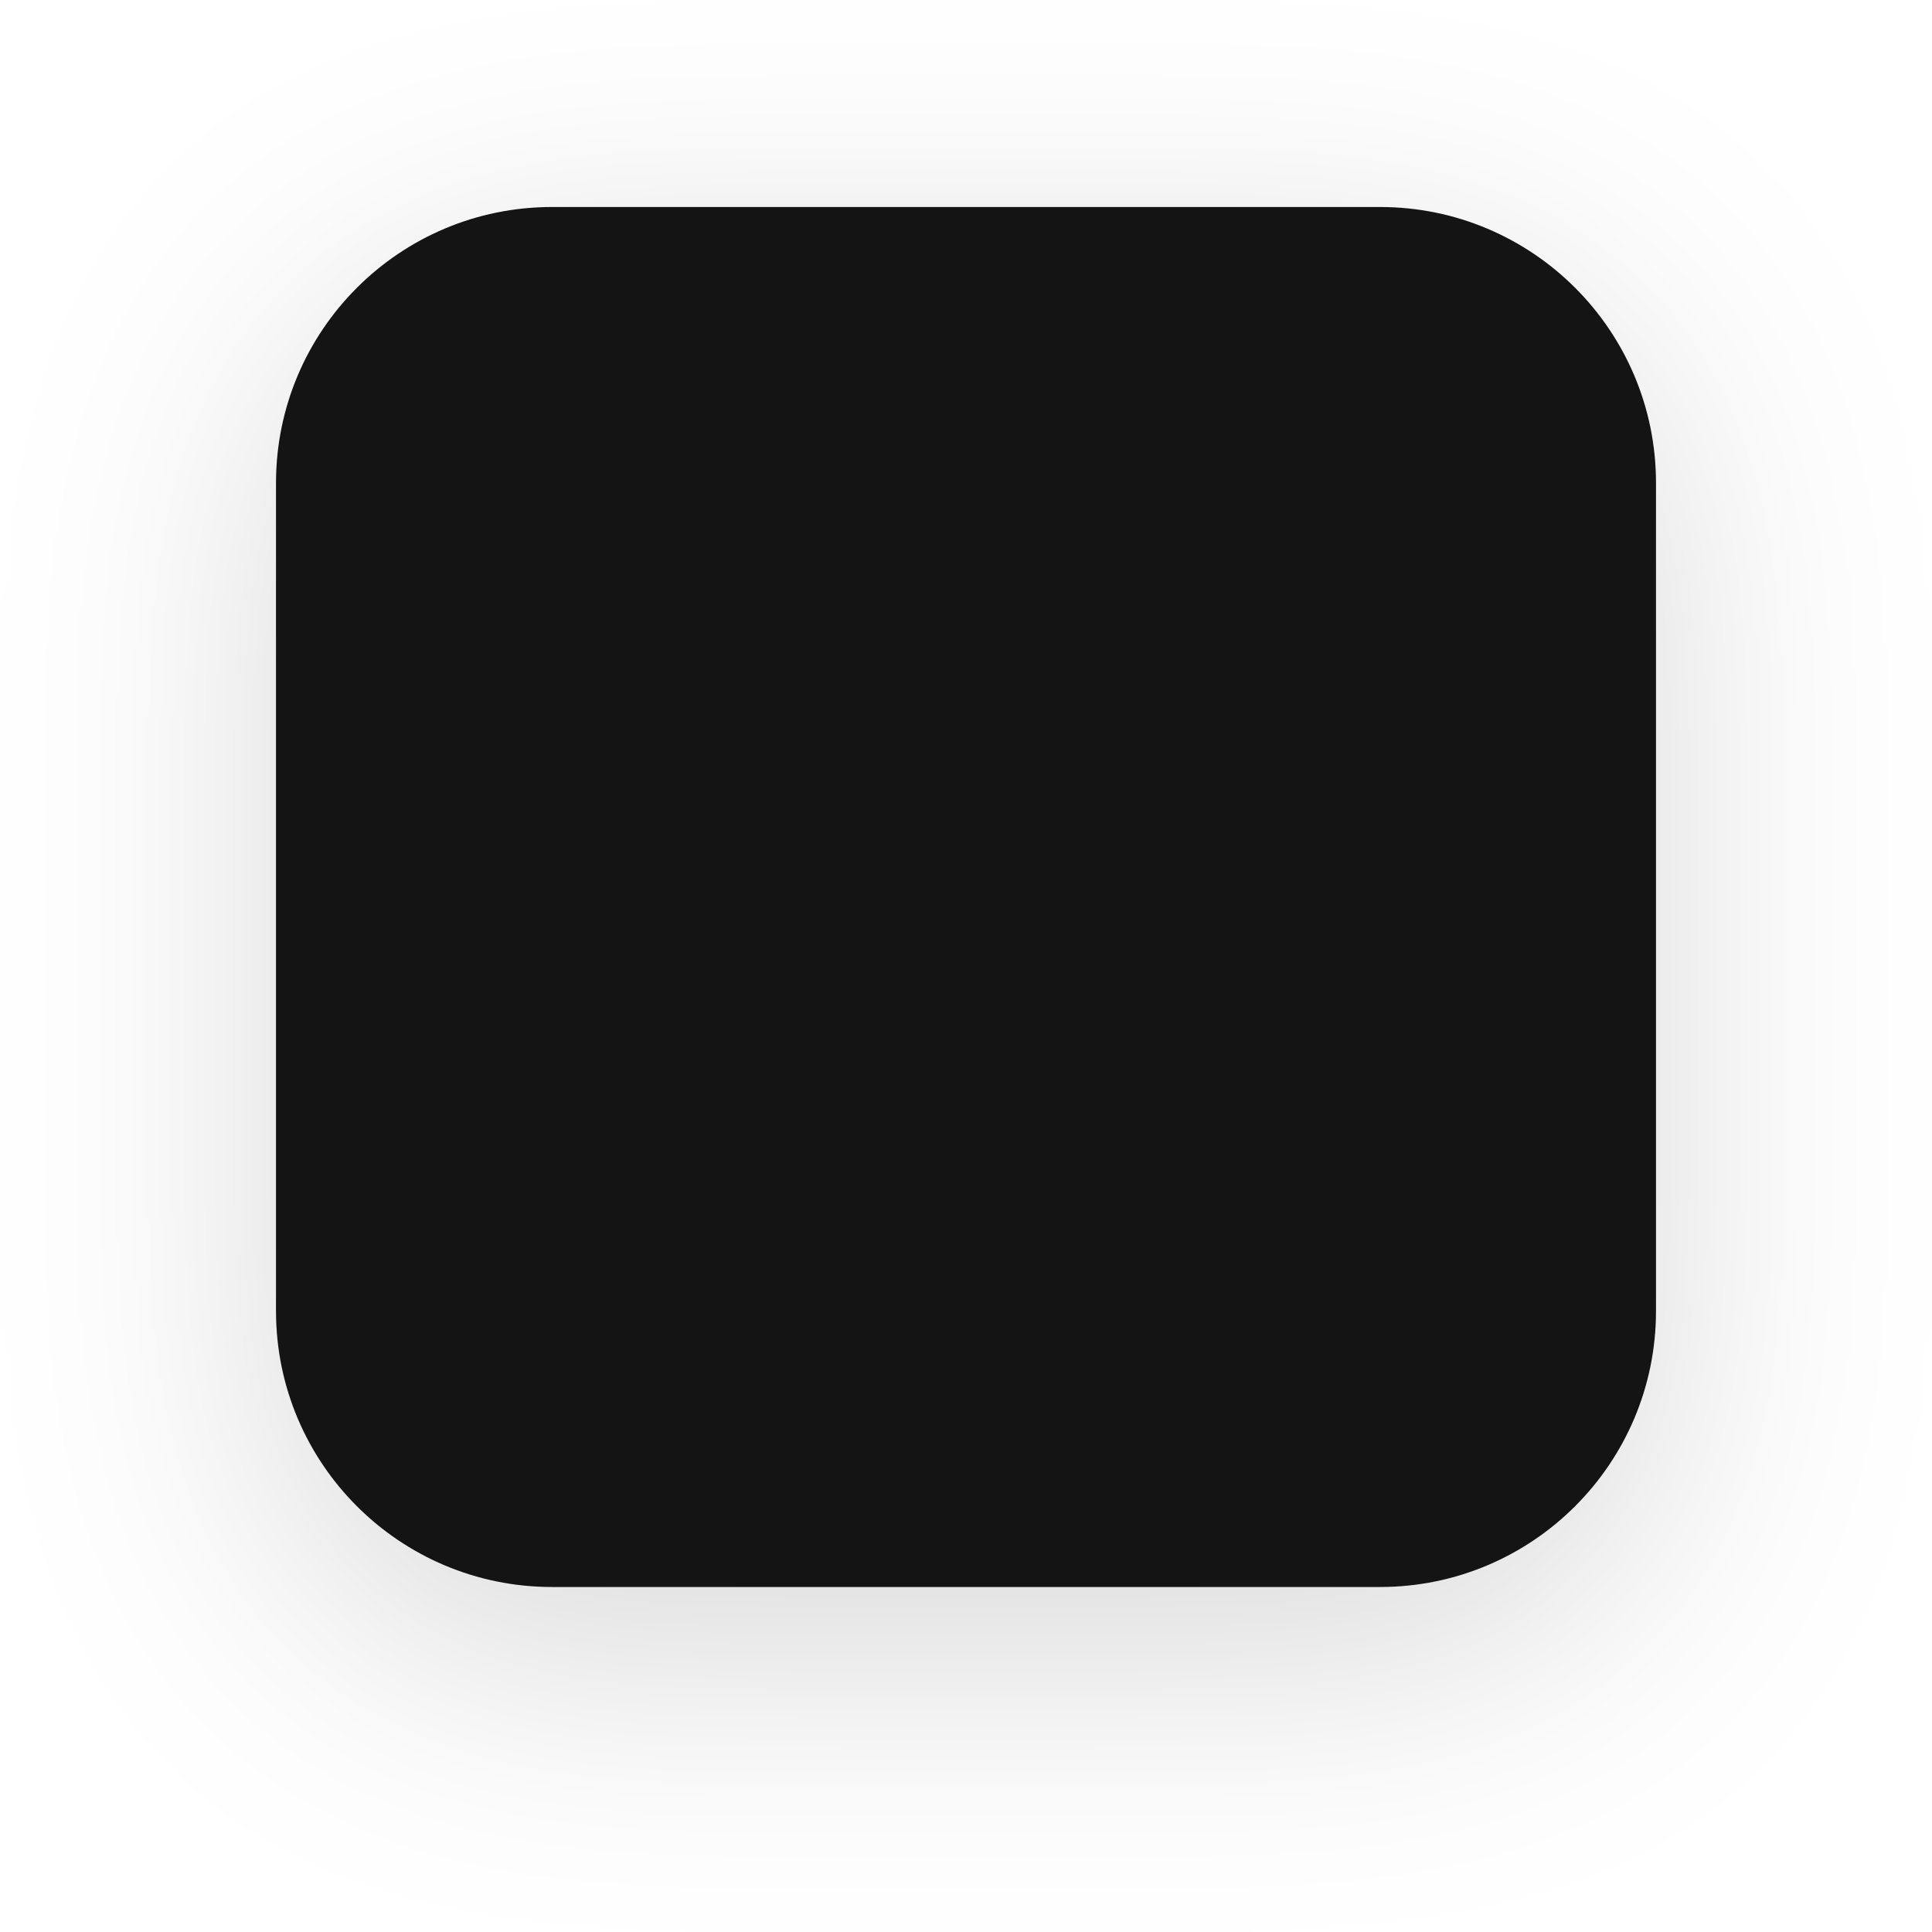
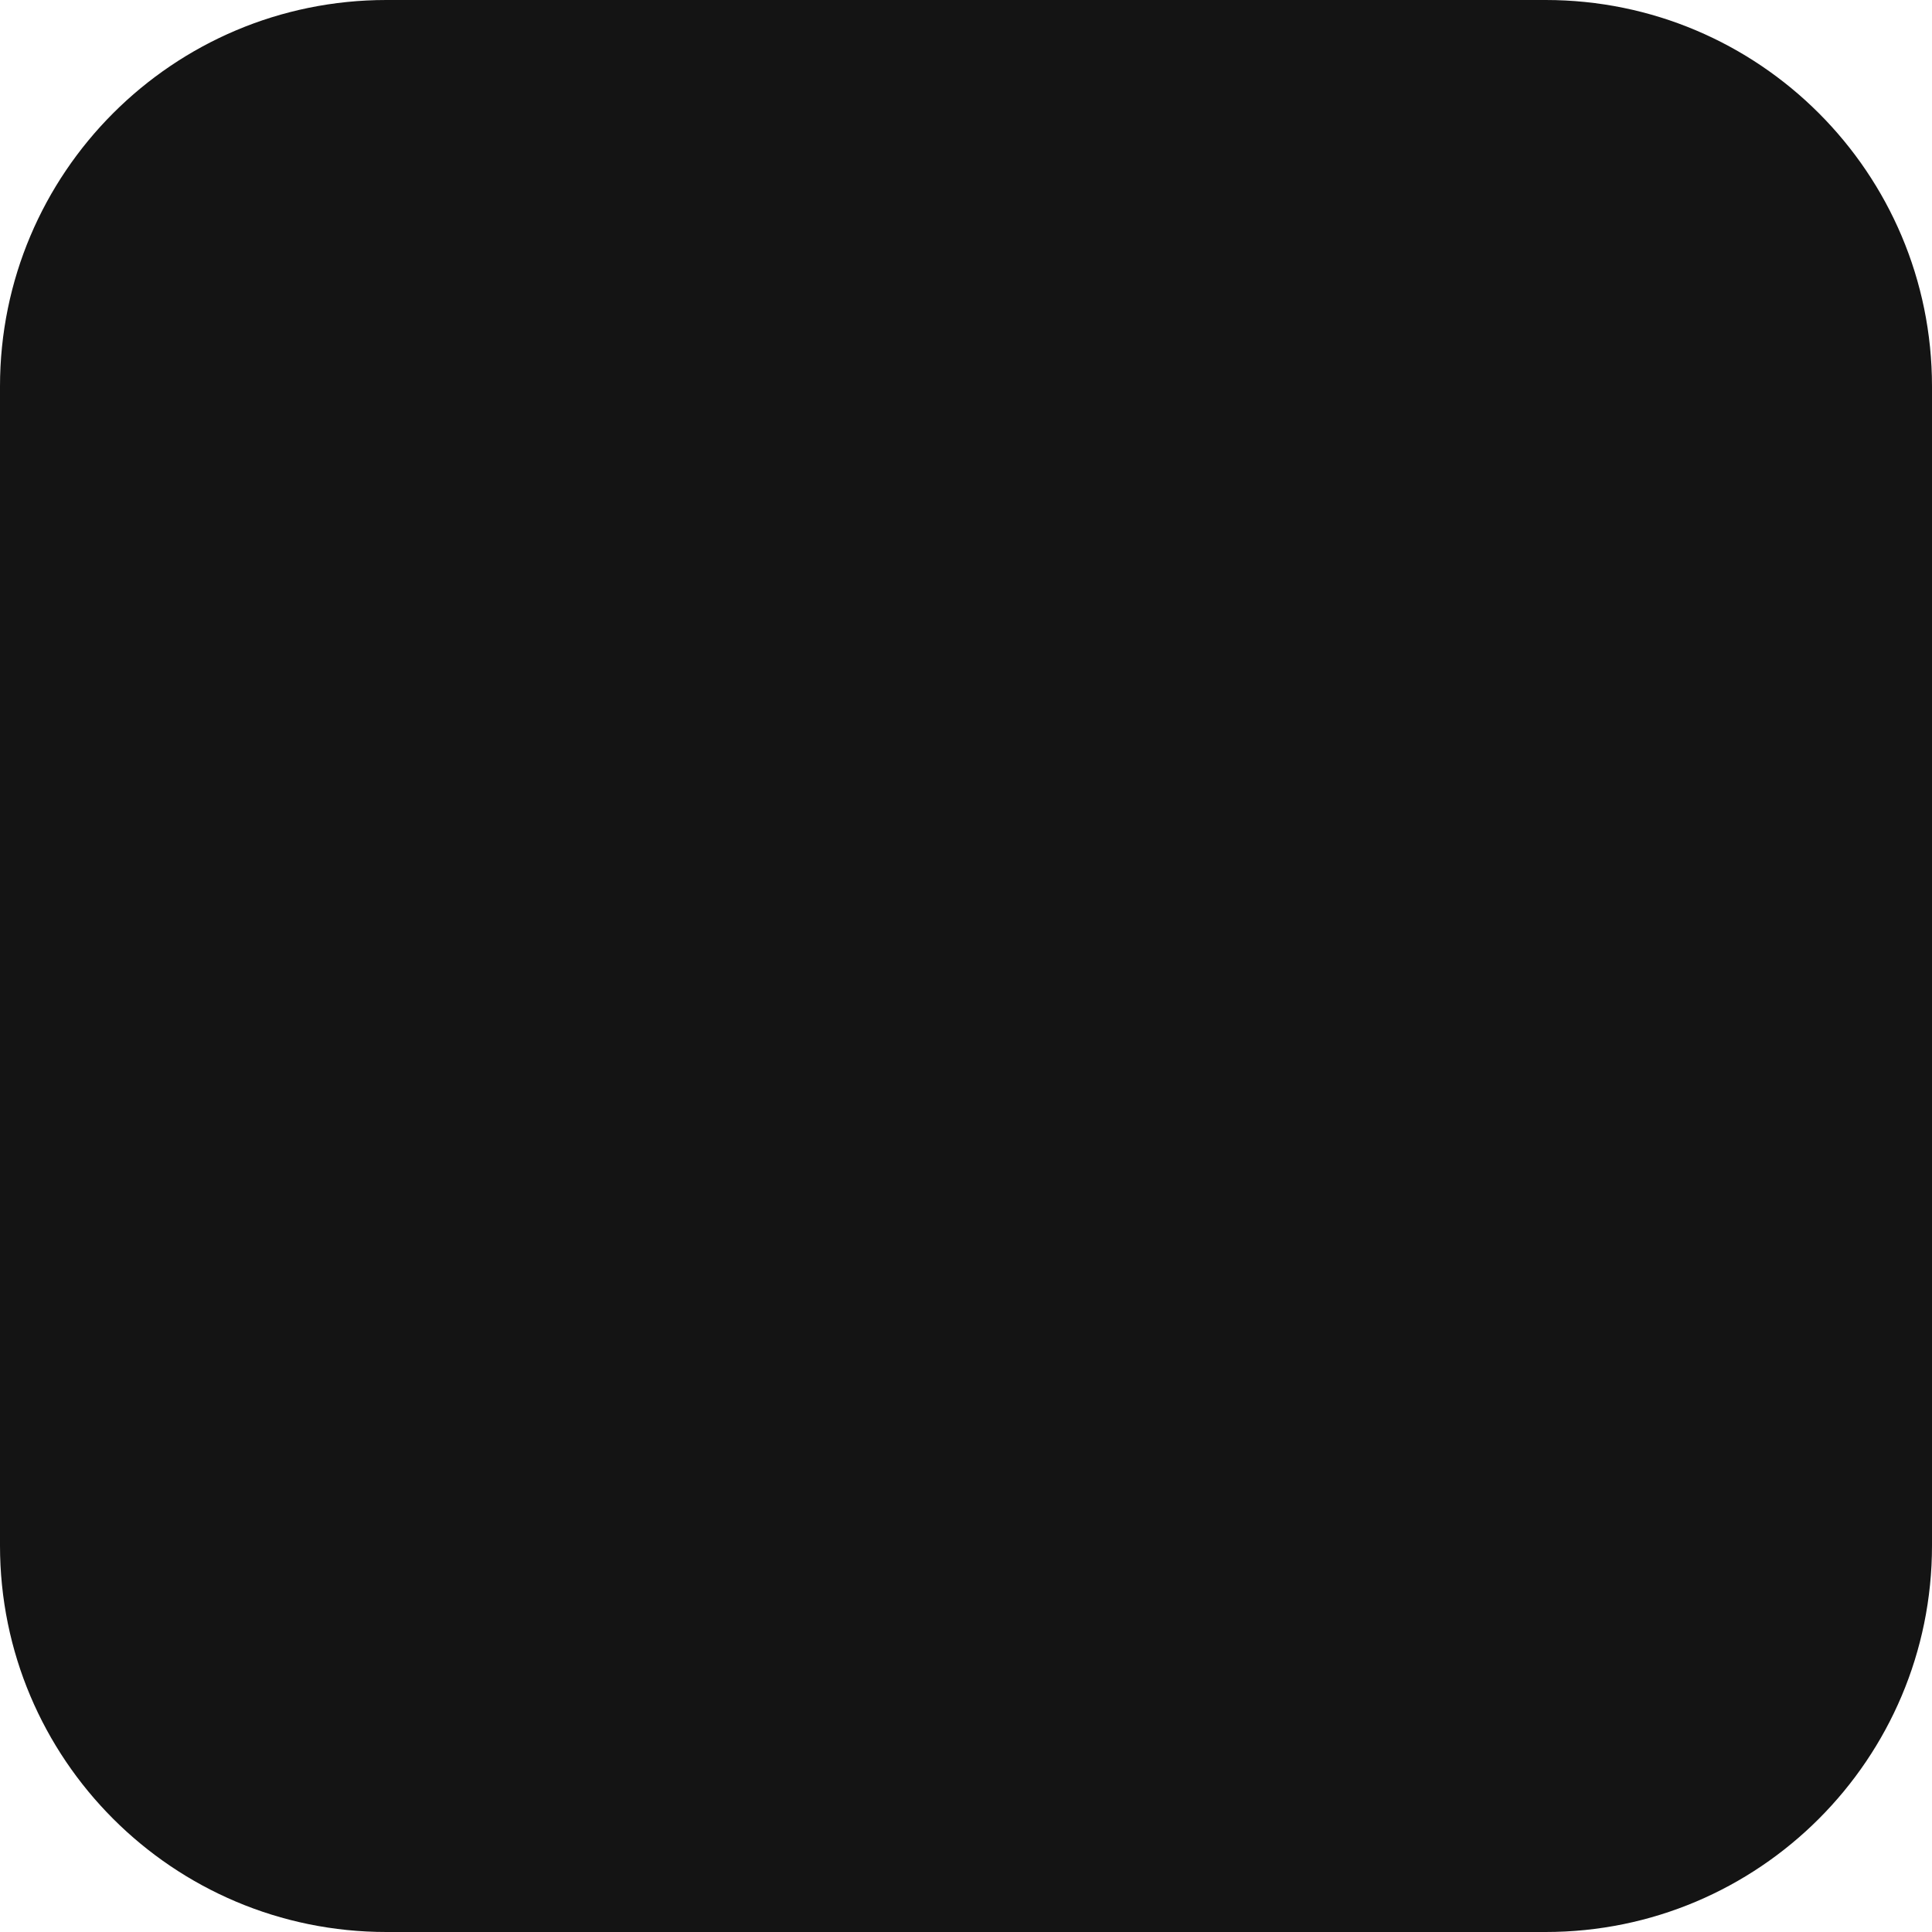
- <svg xmlns="http://www.w3.org/2000/svg" width="112" height="112" viewBox="0 0 112 112" fill="none">
-   <g filter="url(#filter0_d)">
-     <rect x="16" y="12" width="80" height="80" rx="16" fill="#141414" />
+ <svg xmlns="http://www.w3.org/2000/svg" width="80" height="80" viewBox="0 0 80 80" fill="none">
+   <g filter="url(#filter0_b)">
+     <rect width="80" height="80" rx="16" fill="#141414" />
  </g>
  <defs>
-     <filter id="filter0_d" x="0" y="0" width="112" height="112" filterUnits="userSpaceOnUse" color-interpolation-filters="sRGB">
+     <filter id="filter0_b" x="-4" y="-4" width="88" height="88" filterUnits="userSpaceOnUse" color-interpolation-filters="sRGB">
      <feFlood flood-opacity="0" result="BackgroundImageFix" />
-       <feColorMatrix in="SourceAlpha" type="matrix" values="0 0 0 0 0 0 0 0 0 0 0 0 0 0 0 0 0 0 127 0" result="hardAlpha" />
-       <feOffset dy="4" />
-       <feGaussianBlur stdDeviation="8" />
-       <feColorMatrix type="matrix" values="0 0 0 0 0 0 0 0 0 0 0 0 0 0 0 0 0 0 0.15 0" />
-       <feBlend mode="normal" in2="BackgroundImageFix" result="effect1_dropShadow" />
-       <feBlend mode="normal" in="SourceGraphic" in2="effect1_dropShadow" result="shape" />
+       <feGaussianBlur in="BackgroundImage" stdDeviation="2" />
+       <feComposite in2="SourceAlpha" operator="in" result="effect1_backgroundBlur" />
+       <feBlend mode="normal" in="SourceGraphic" in2="effect1_backgroundBlur" result="shape" />
    </filter>
  </defs>
</svg>
